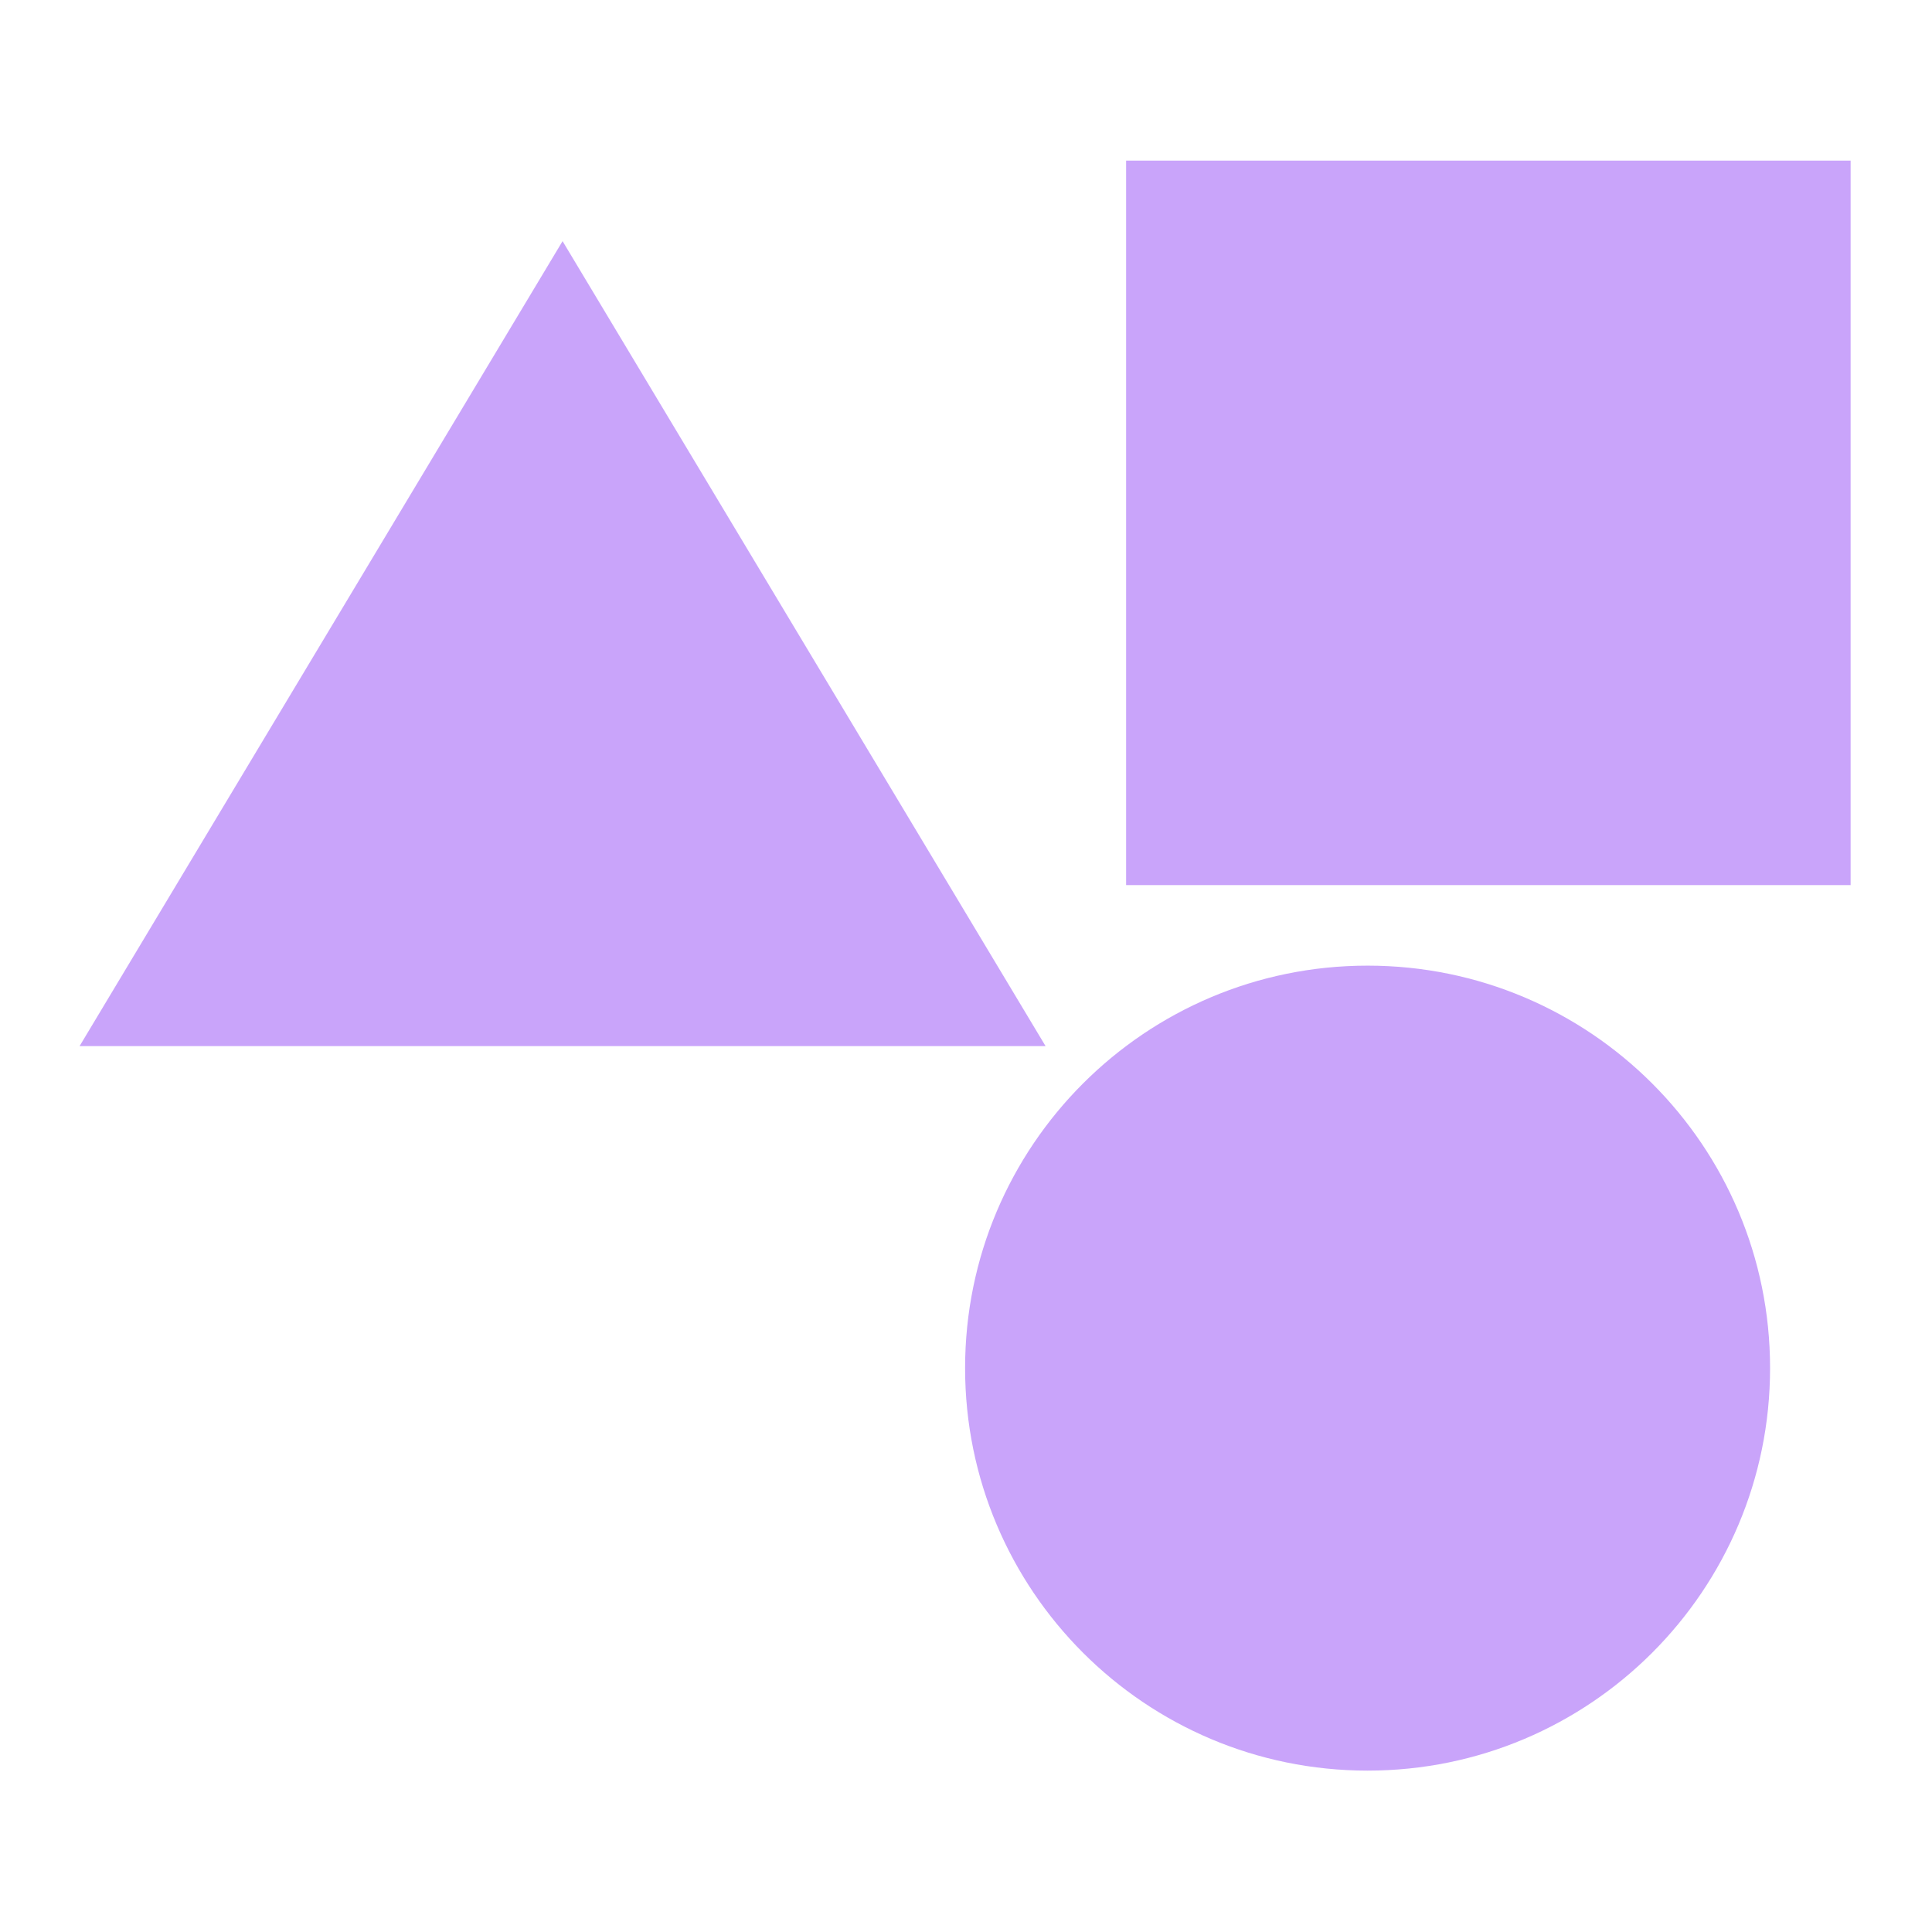
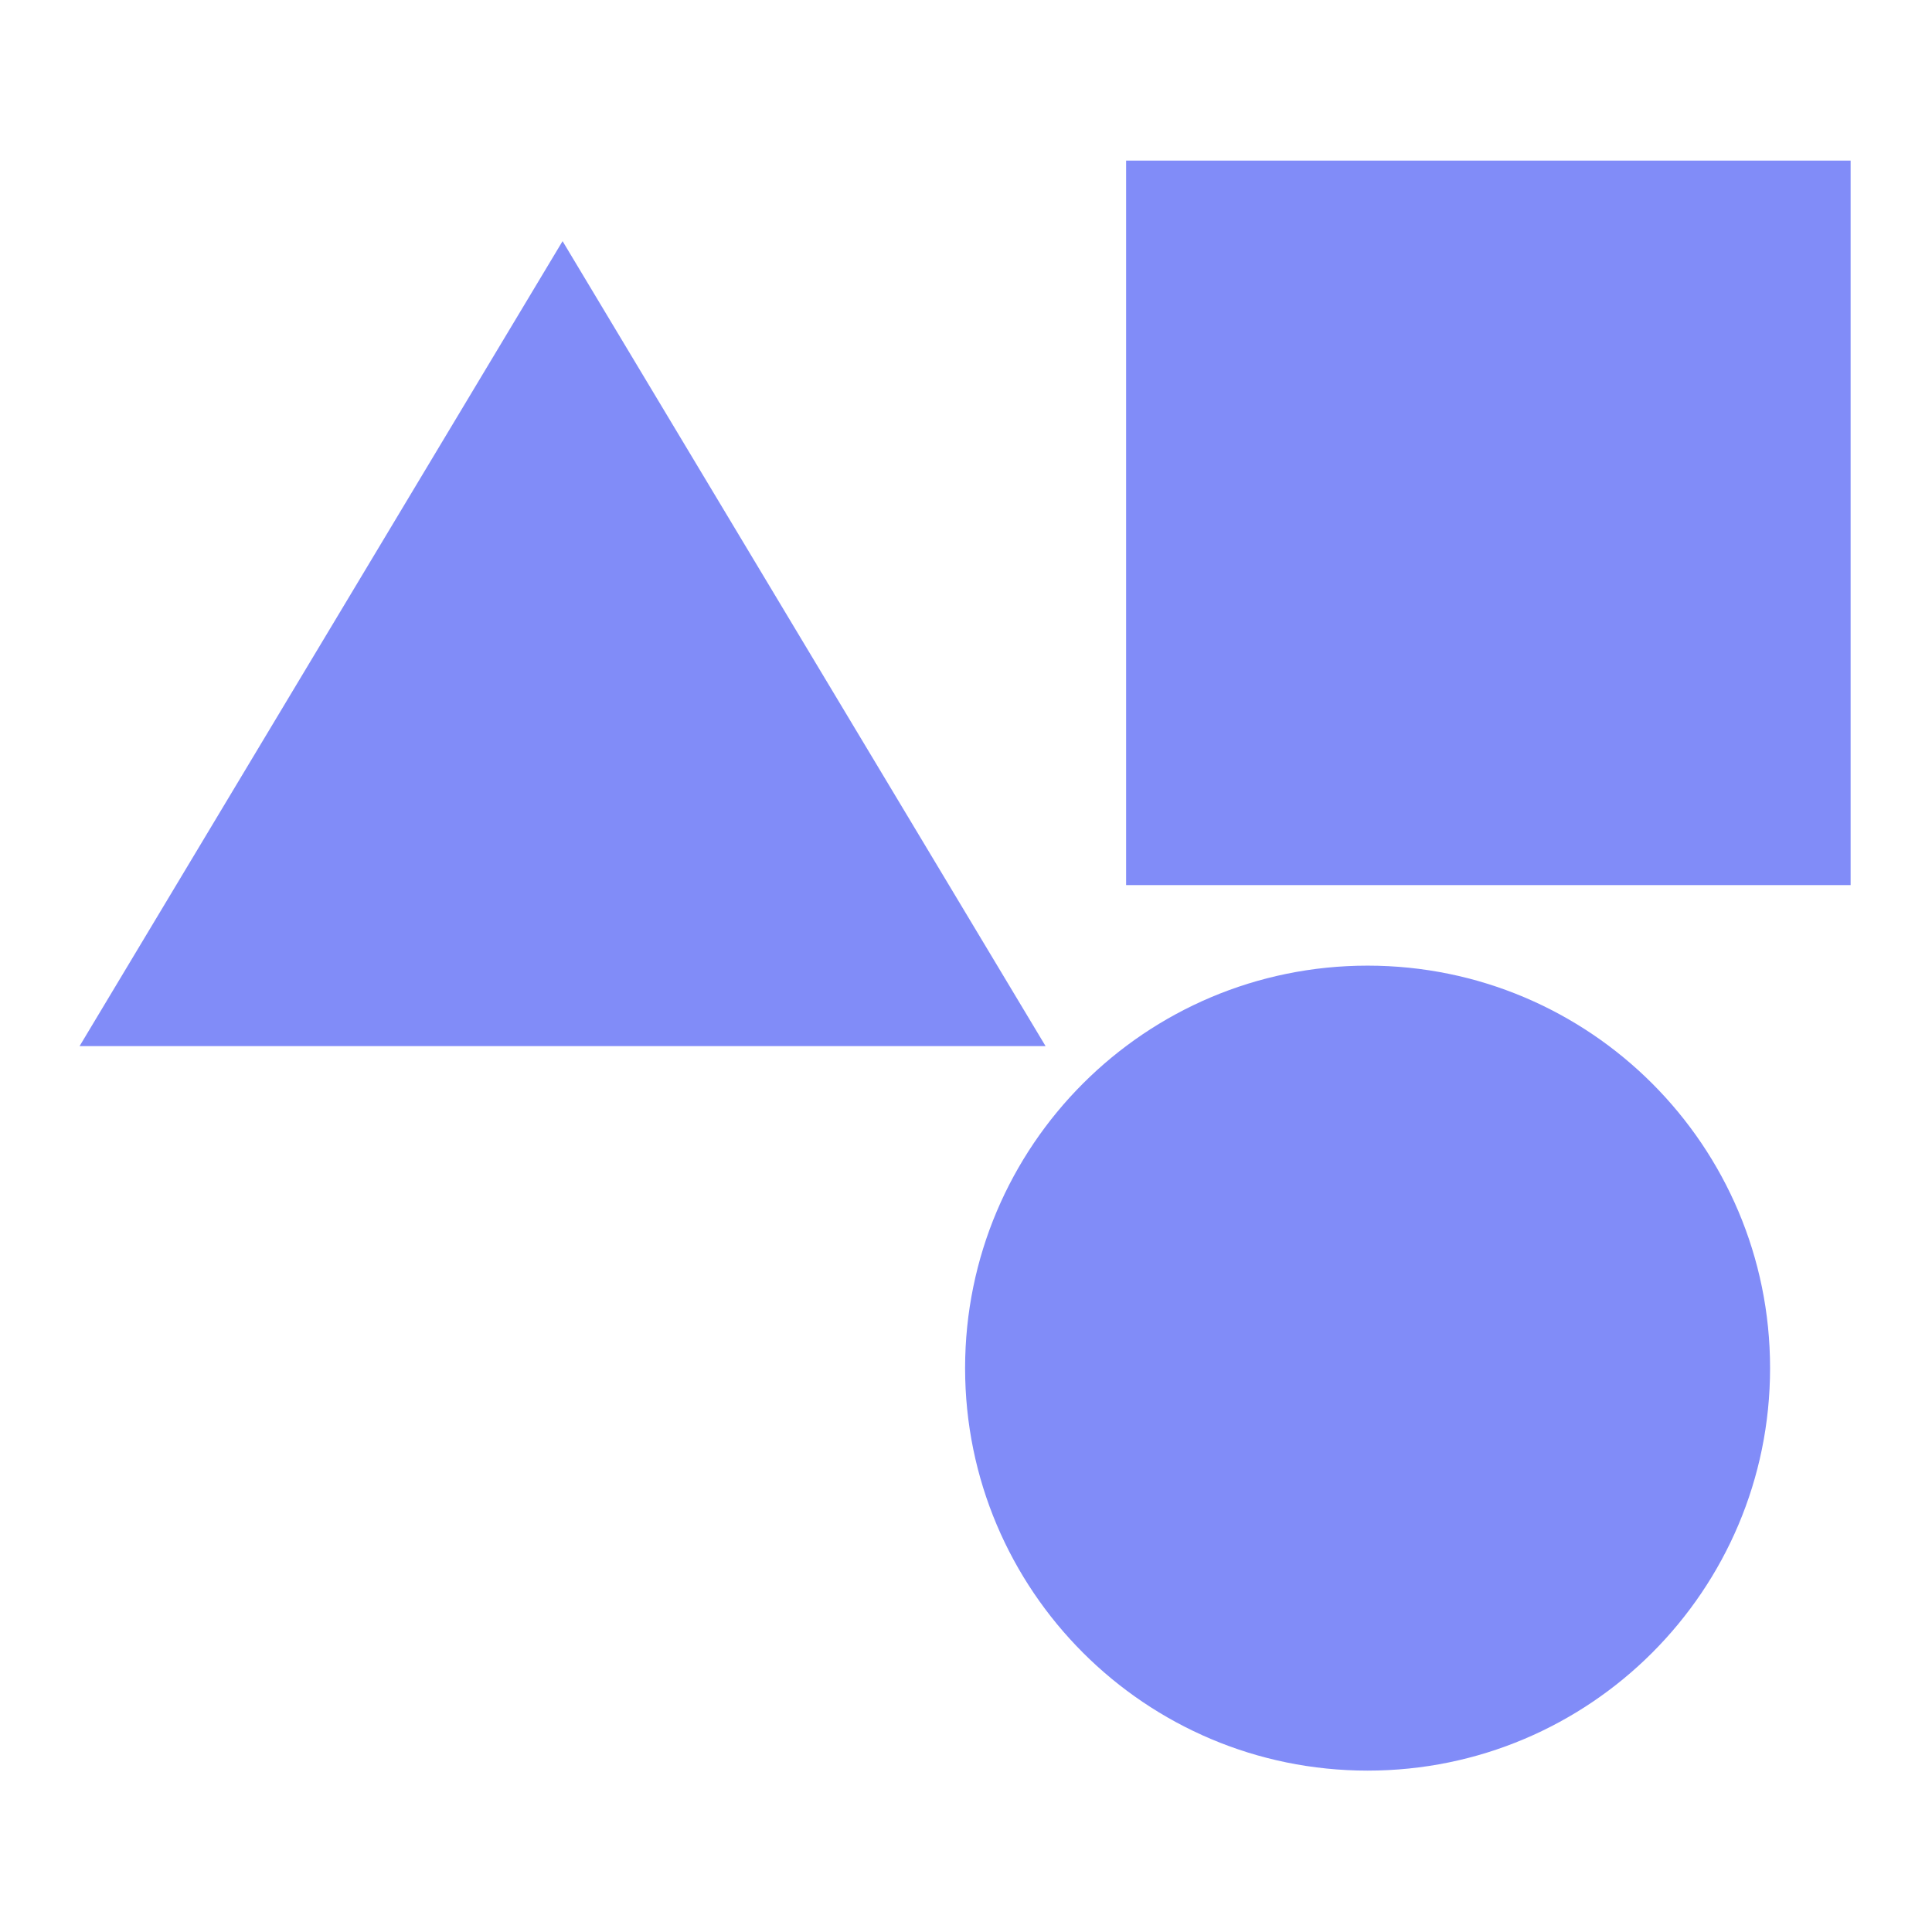
<svg xmlns="http://www.w3.org/2000/svg" width="32" height="32" viewBox="0 0 32 32" fill="none">
  <g id="ui/cryptobasics">
    <g id="vector">
-       <path d="M30.652 2.66H18.652V14.66H30.652V2.66Z" fill="#C9A4FA" />
-       <path d="M1.318 17.327L9.318 3.994L17.318 17.327H1.318Z" fill="#C9A4FA" />
-       <path d="M29.318 22.66C29.318 26.342 26.334 29.327 22.652 29.327C18.97 29.327 15.985 26.342 15.985 22.66C15.985 18.978 18.97 15.994 22.652 15.994C26.334 15.994 29.318 18.978 29.318 22.66Z" fill="#C9A4FA" />
+       <path d="M30.652 2.66H18.652V14.66H30.652V2.66Z" fill="#818CF8" />
+       <path d="M1.318 17.327L9.318 3.994L17.318 17.327H1.318Z" fill="#818CF8" />
+       <path d="M29.318 22.66C29.318 26.342 26.334 29.327 22.652 29.327C18.97 29.327 15.985 26.342 15.985 22.66C15.985 18.978 18.97 15.994 22.652 15.994C26.334 15.994 29.318 18.978 29.318 22.66Z" fill="#818CF8" />
    </g>
  </g>
</svg>
